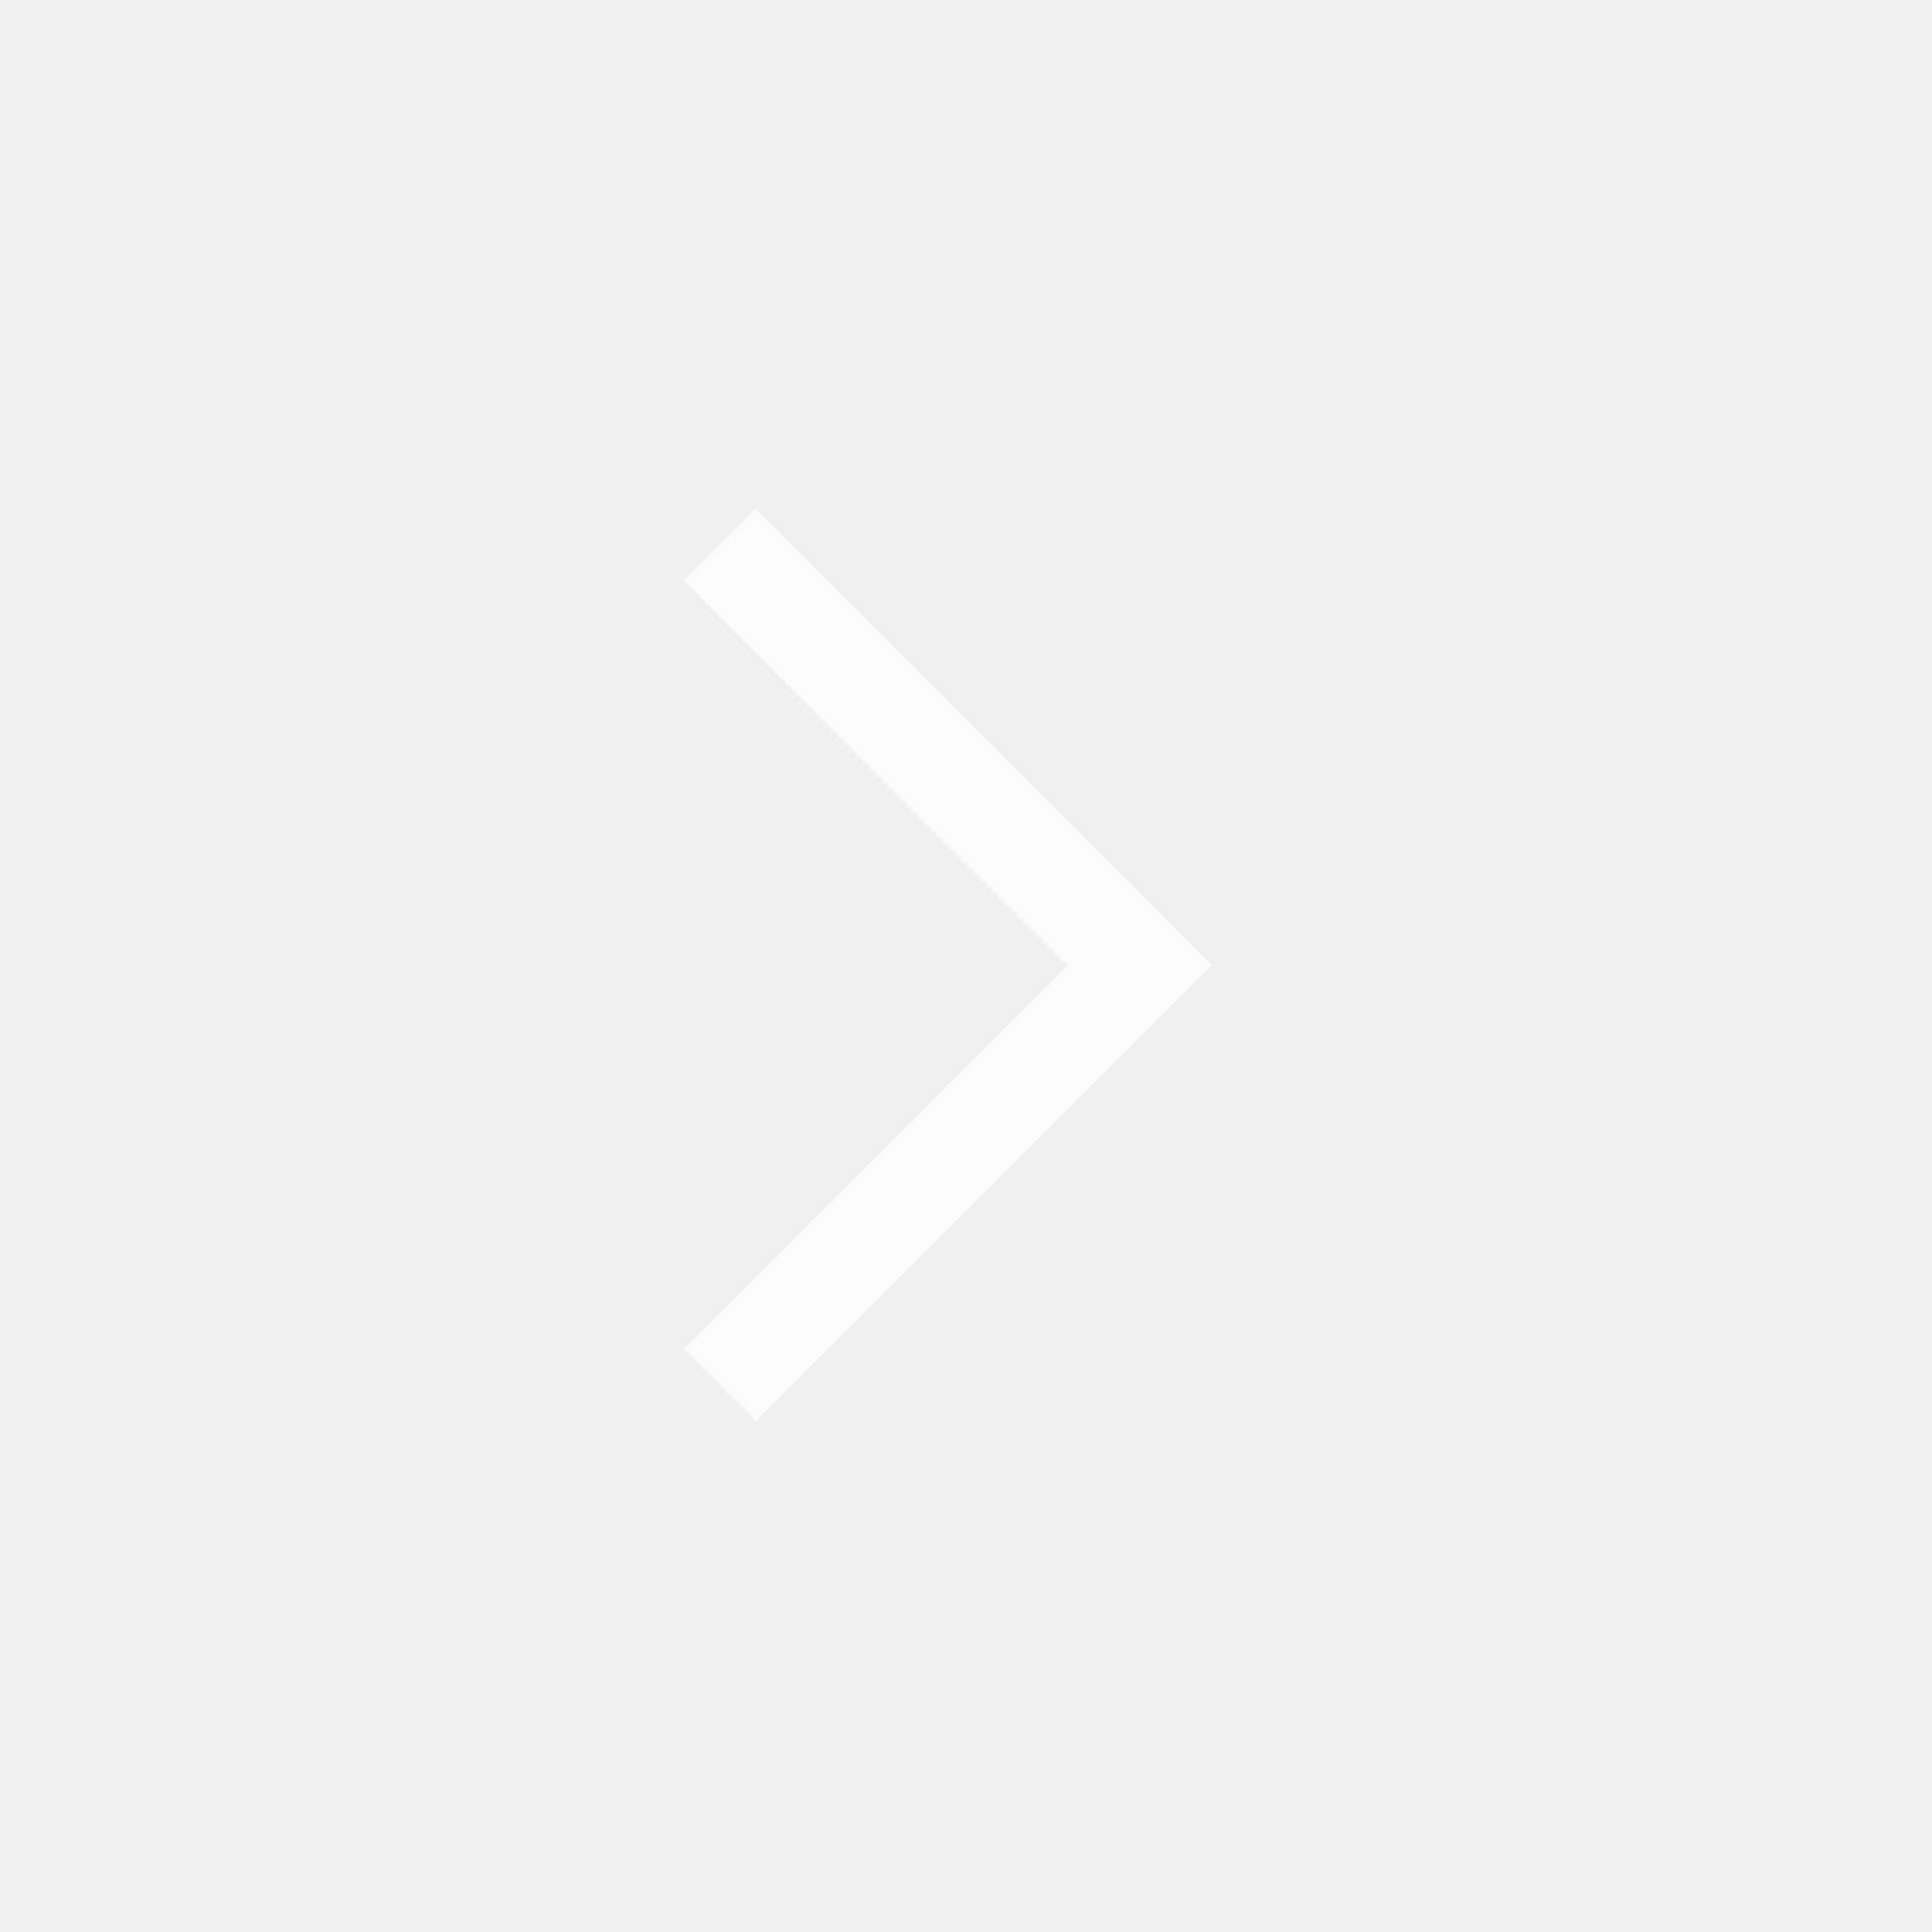
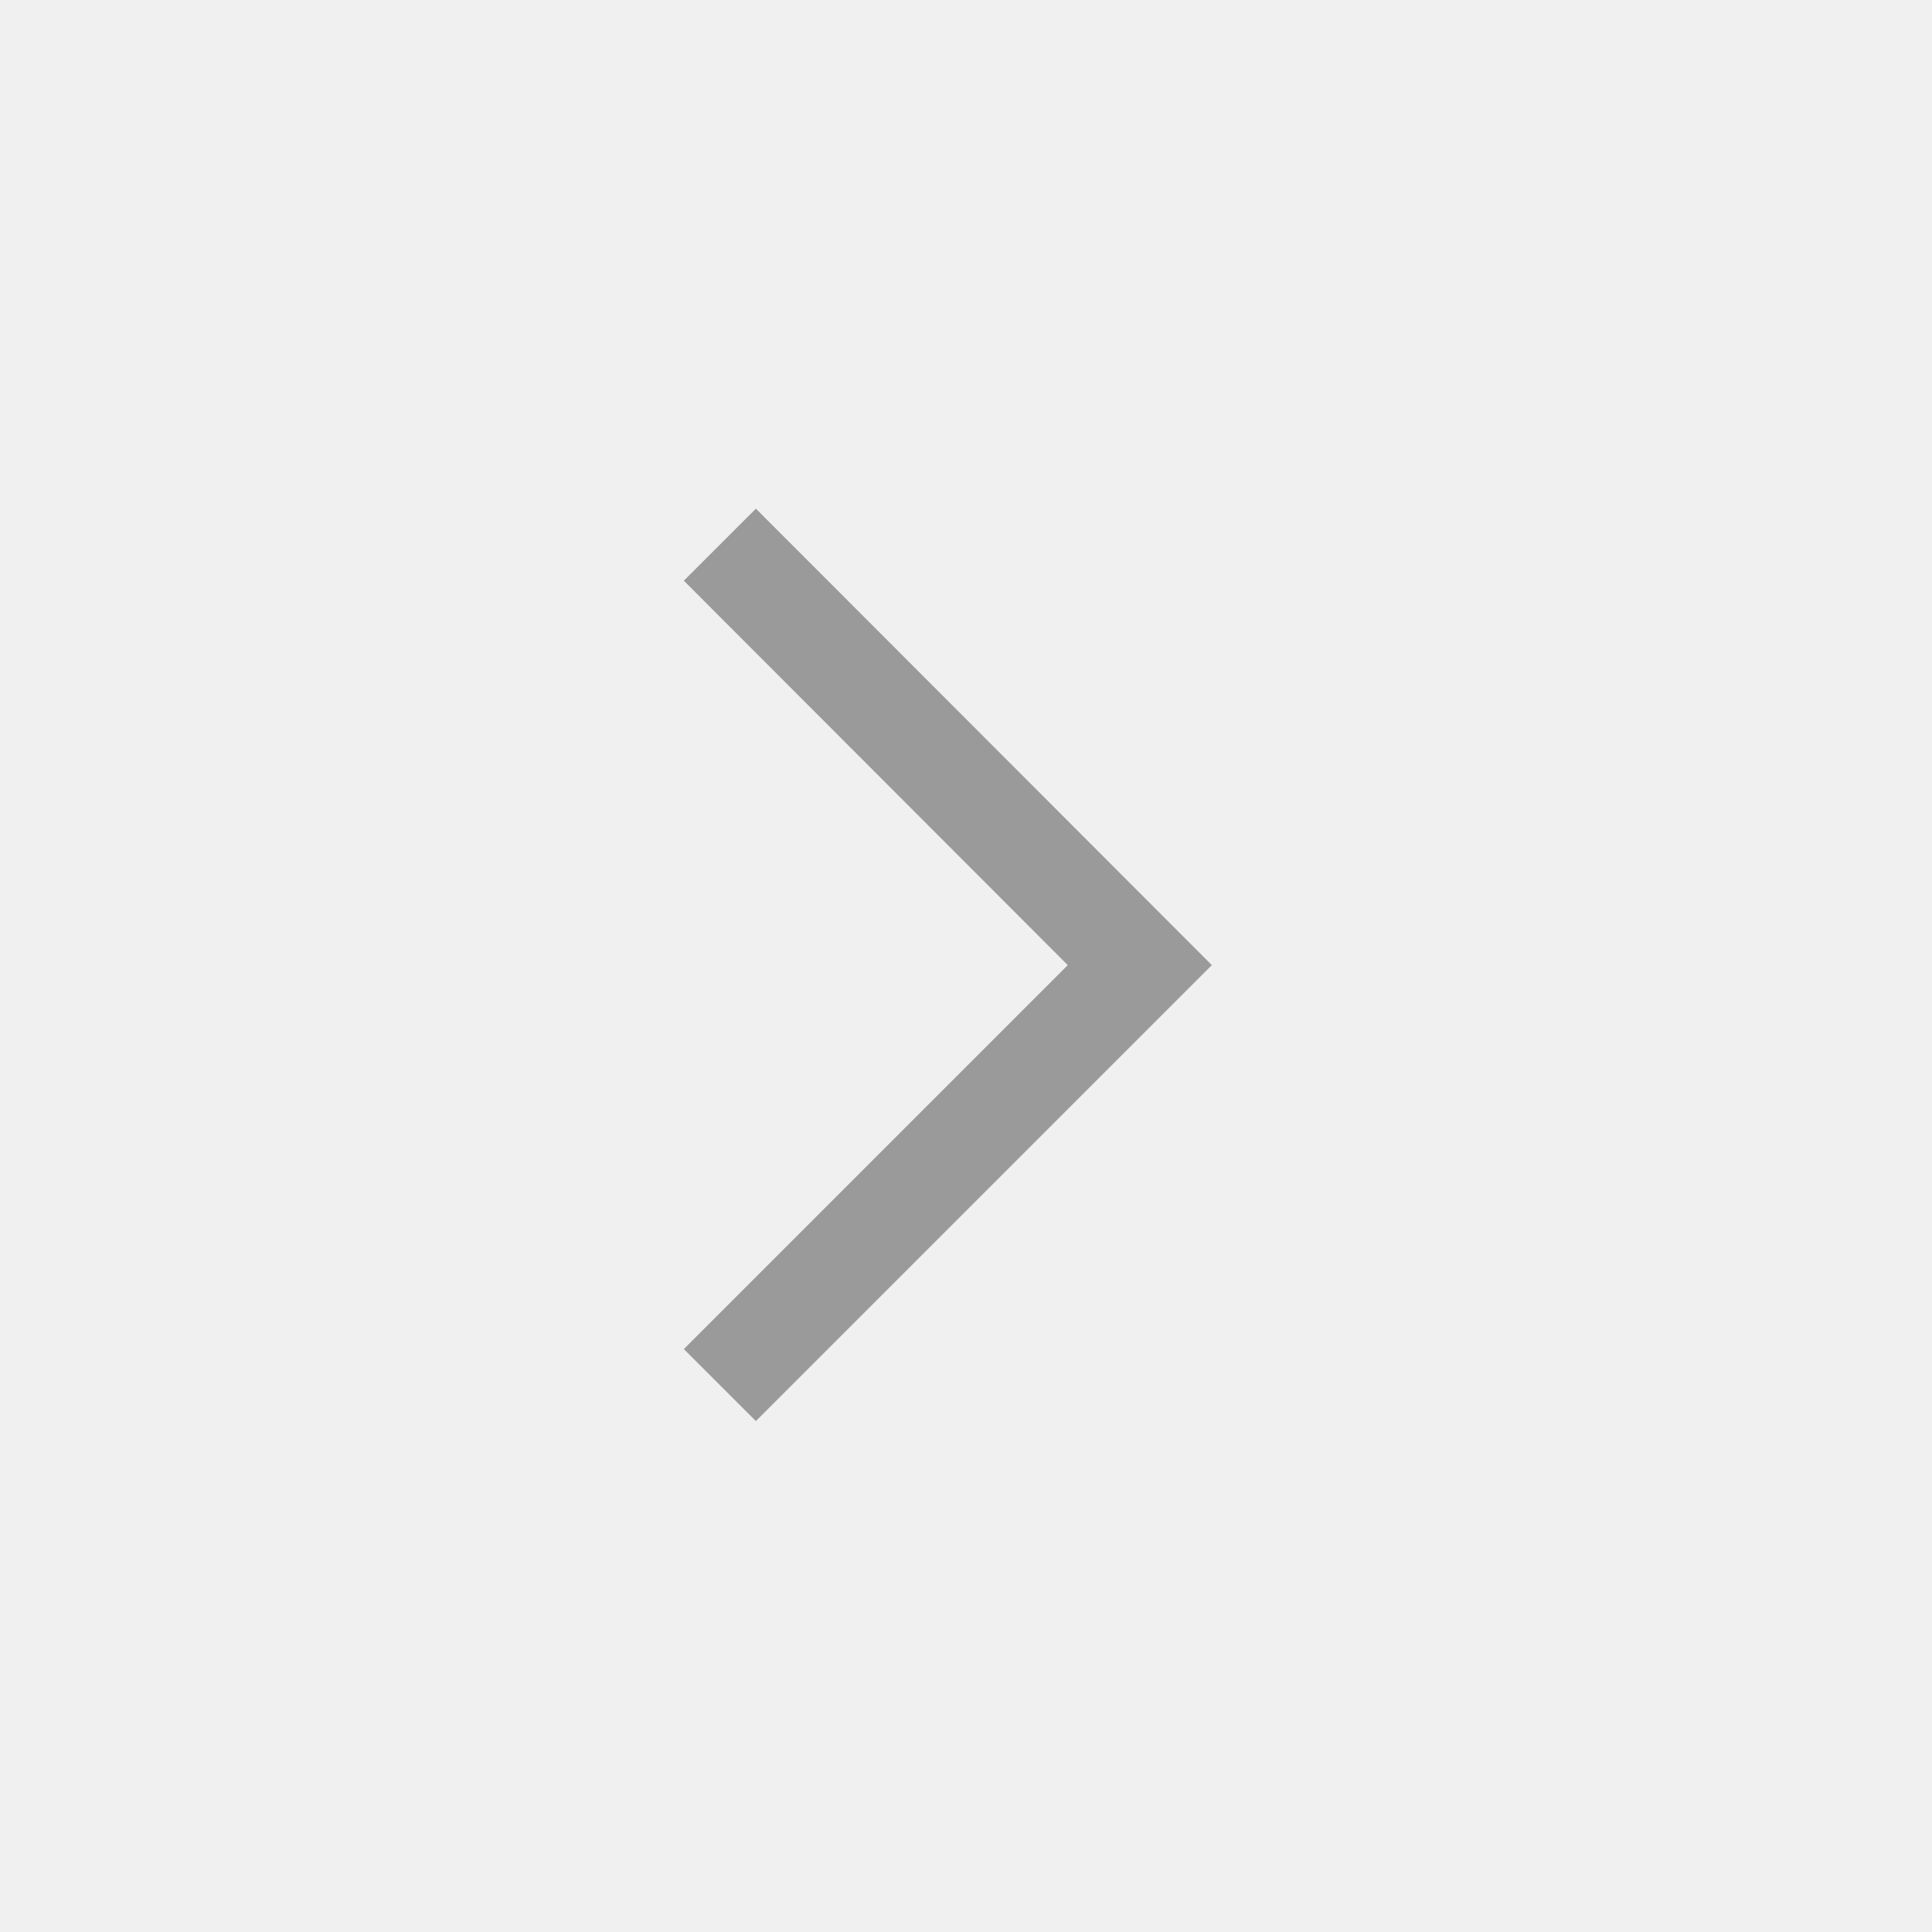
- <svg xmlns="http://www.w3.org/2000/svg" width="20" height="20" viewBox="0 0 20 20" fill="none">
-   <mask id="mask0_2525_5369" style="mask-type:alpha" maskUnits="userSpaceOnUse" x="0" y="0" width="20" height="20">
-     <rect width="20" height="20" fill="#1C1B1F" fill-opacity="0.7" />
+ <svg xmlns="http://www.w3.org/2000/svg" width="40" height="40" viewBox="0 0 40 40" fill="none">
+   <mask id="mask0_1441_3459" style="mask-type:alpha" maskUnits="userSpaceOnUse" x="0" y="0" width="40" height="40">
+     <rect width="40" height="40" fill="#1C1B1F" fill-opacity="0.7" />
  </mask>
-   <g mask="url(#mask0_2525_5369)">
-     <path d="M11.053 9.991L7.079 6.011L7.825 5.266L12.545 9.991L7.825 14.711L7.079 13.965L11.053 9.991Z" fill="white" />
+   <g mask="url(#mask0_1441_3459)">
+     <path d="M22.107 19.982L14.158 12.023L15.65 10.531L25.09 19.982L15.65 29.422L14.158 27.931L22.107 19.982Z" fill="#757575" />
  </g>
</svg>
